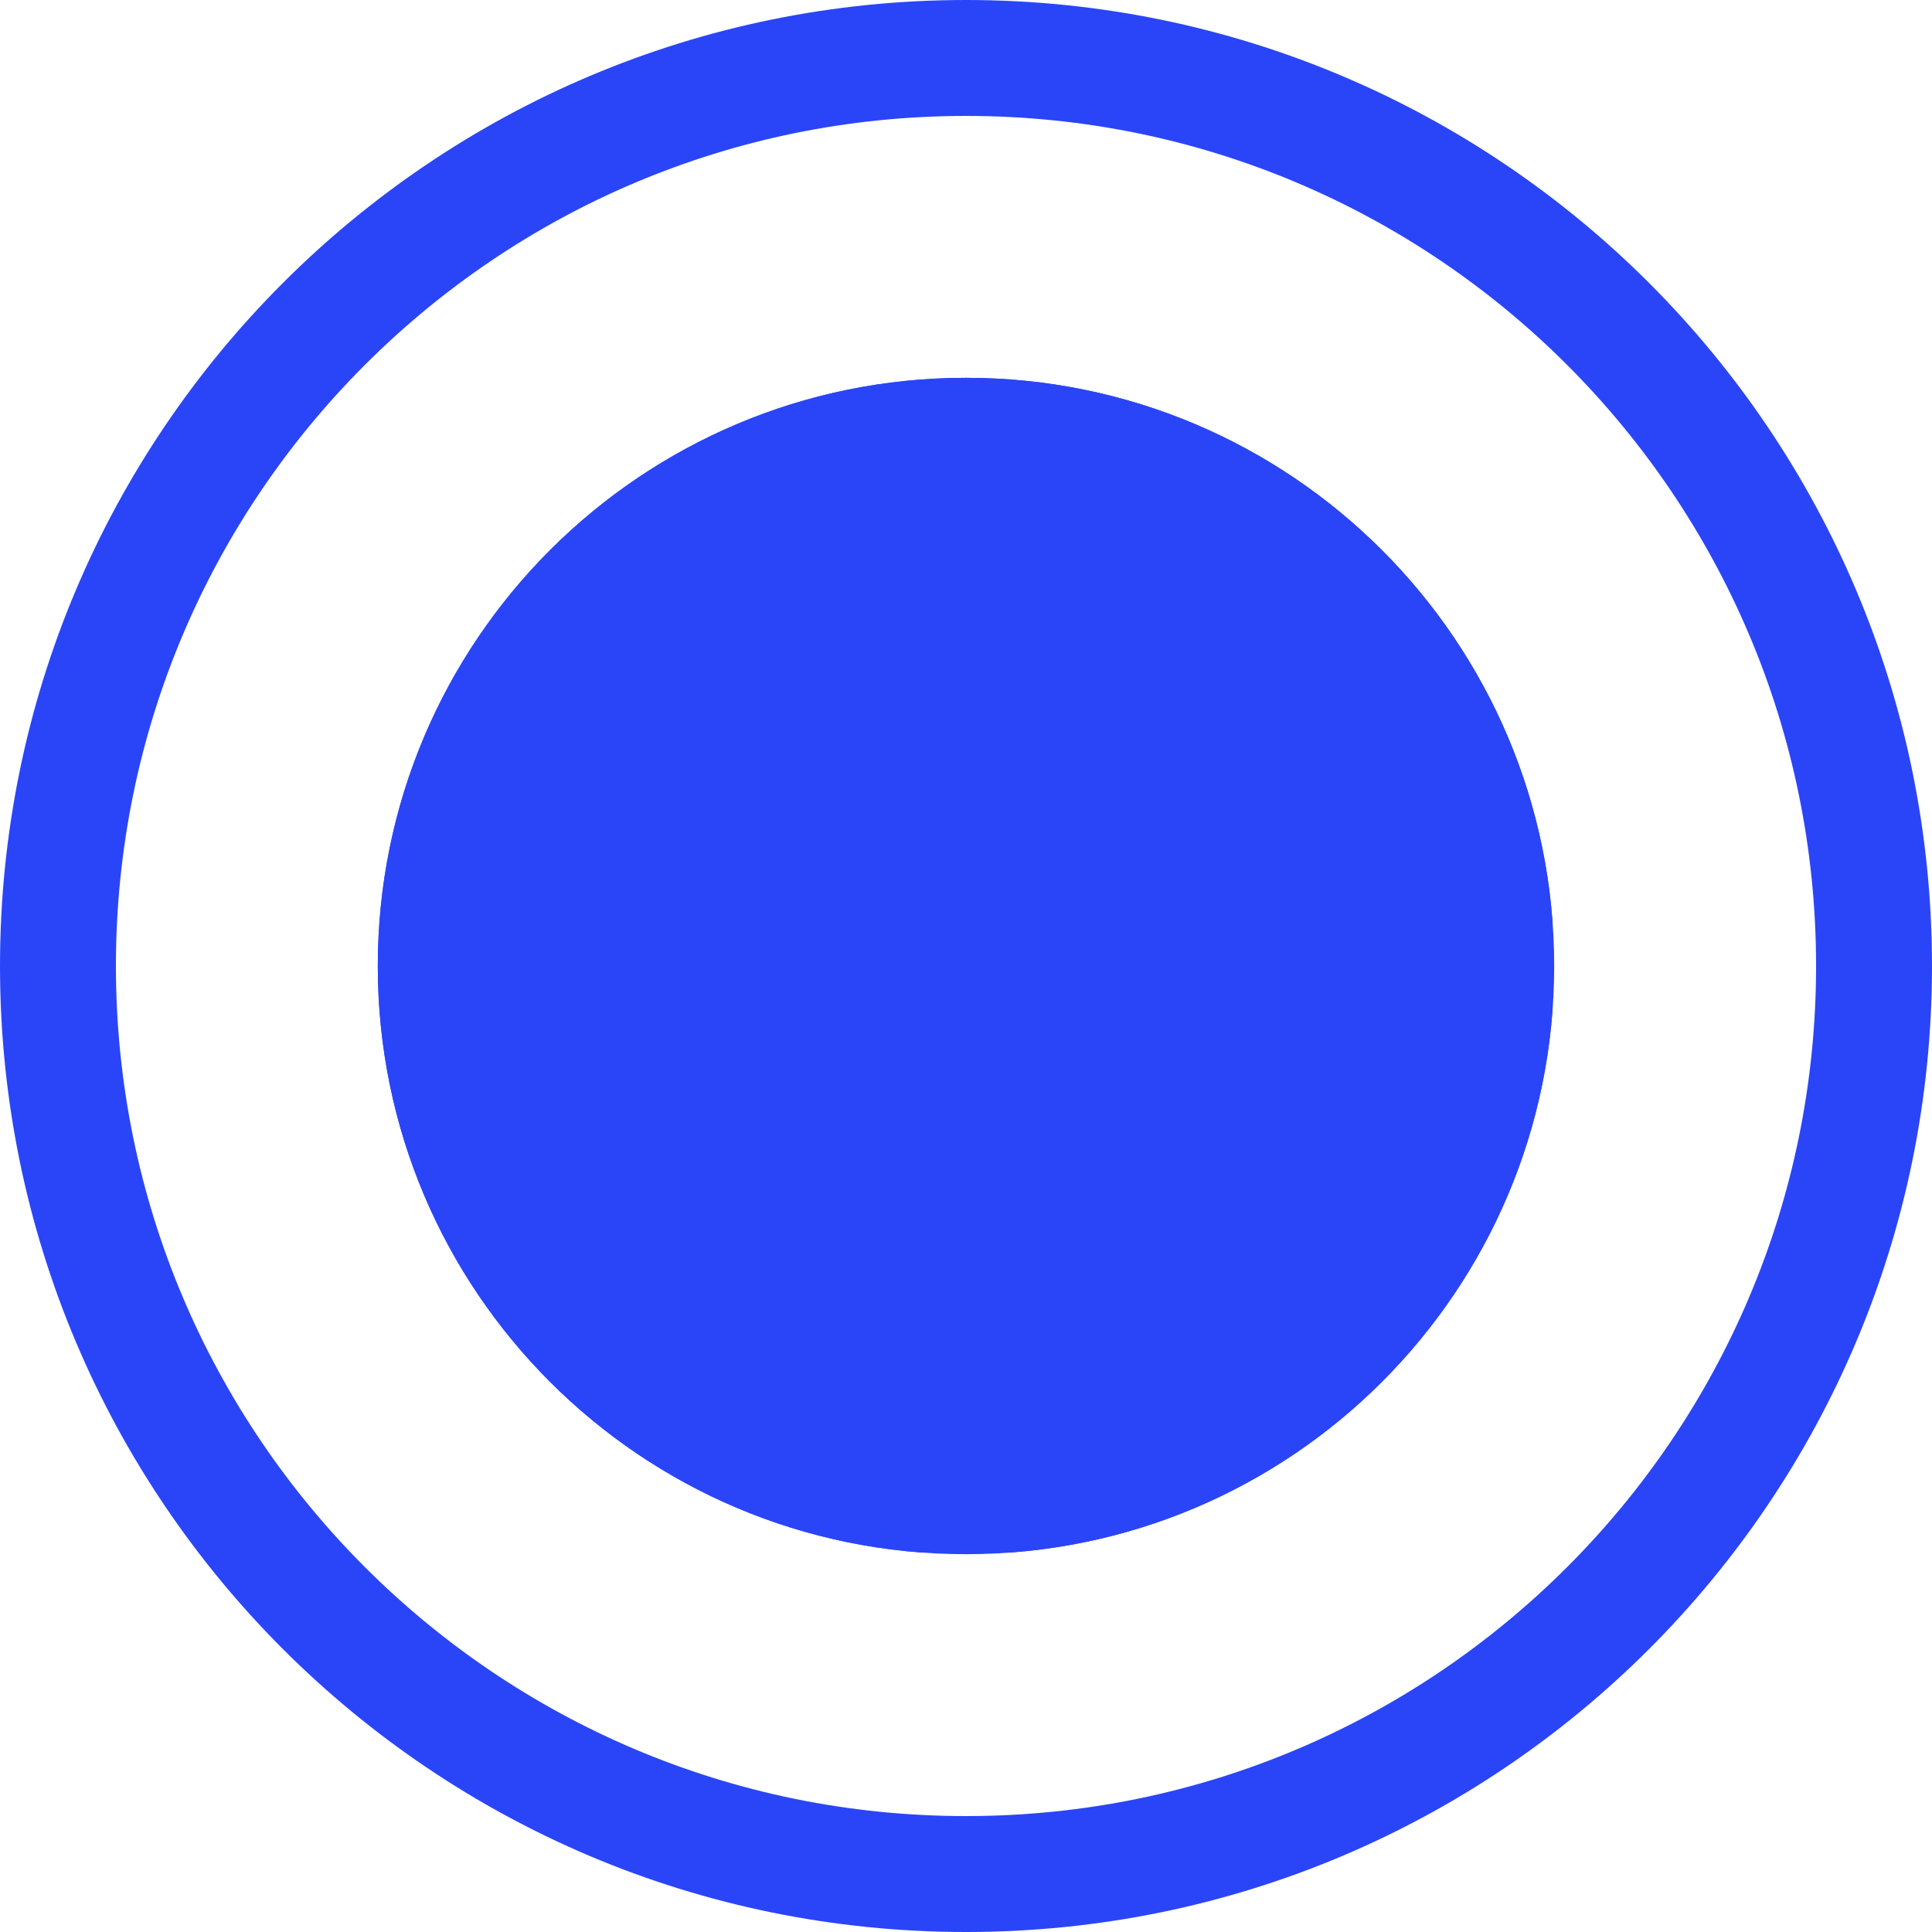
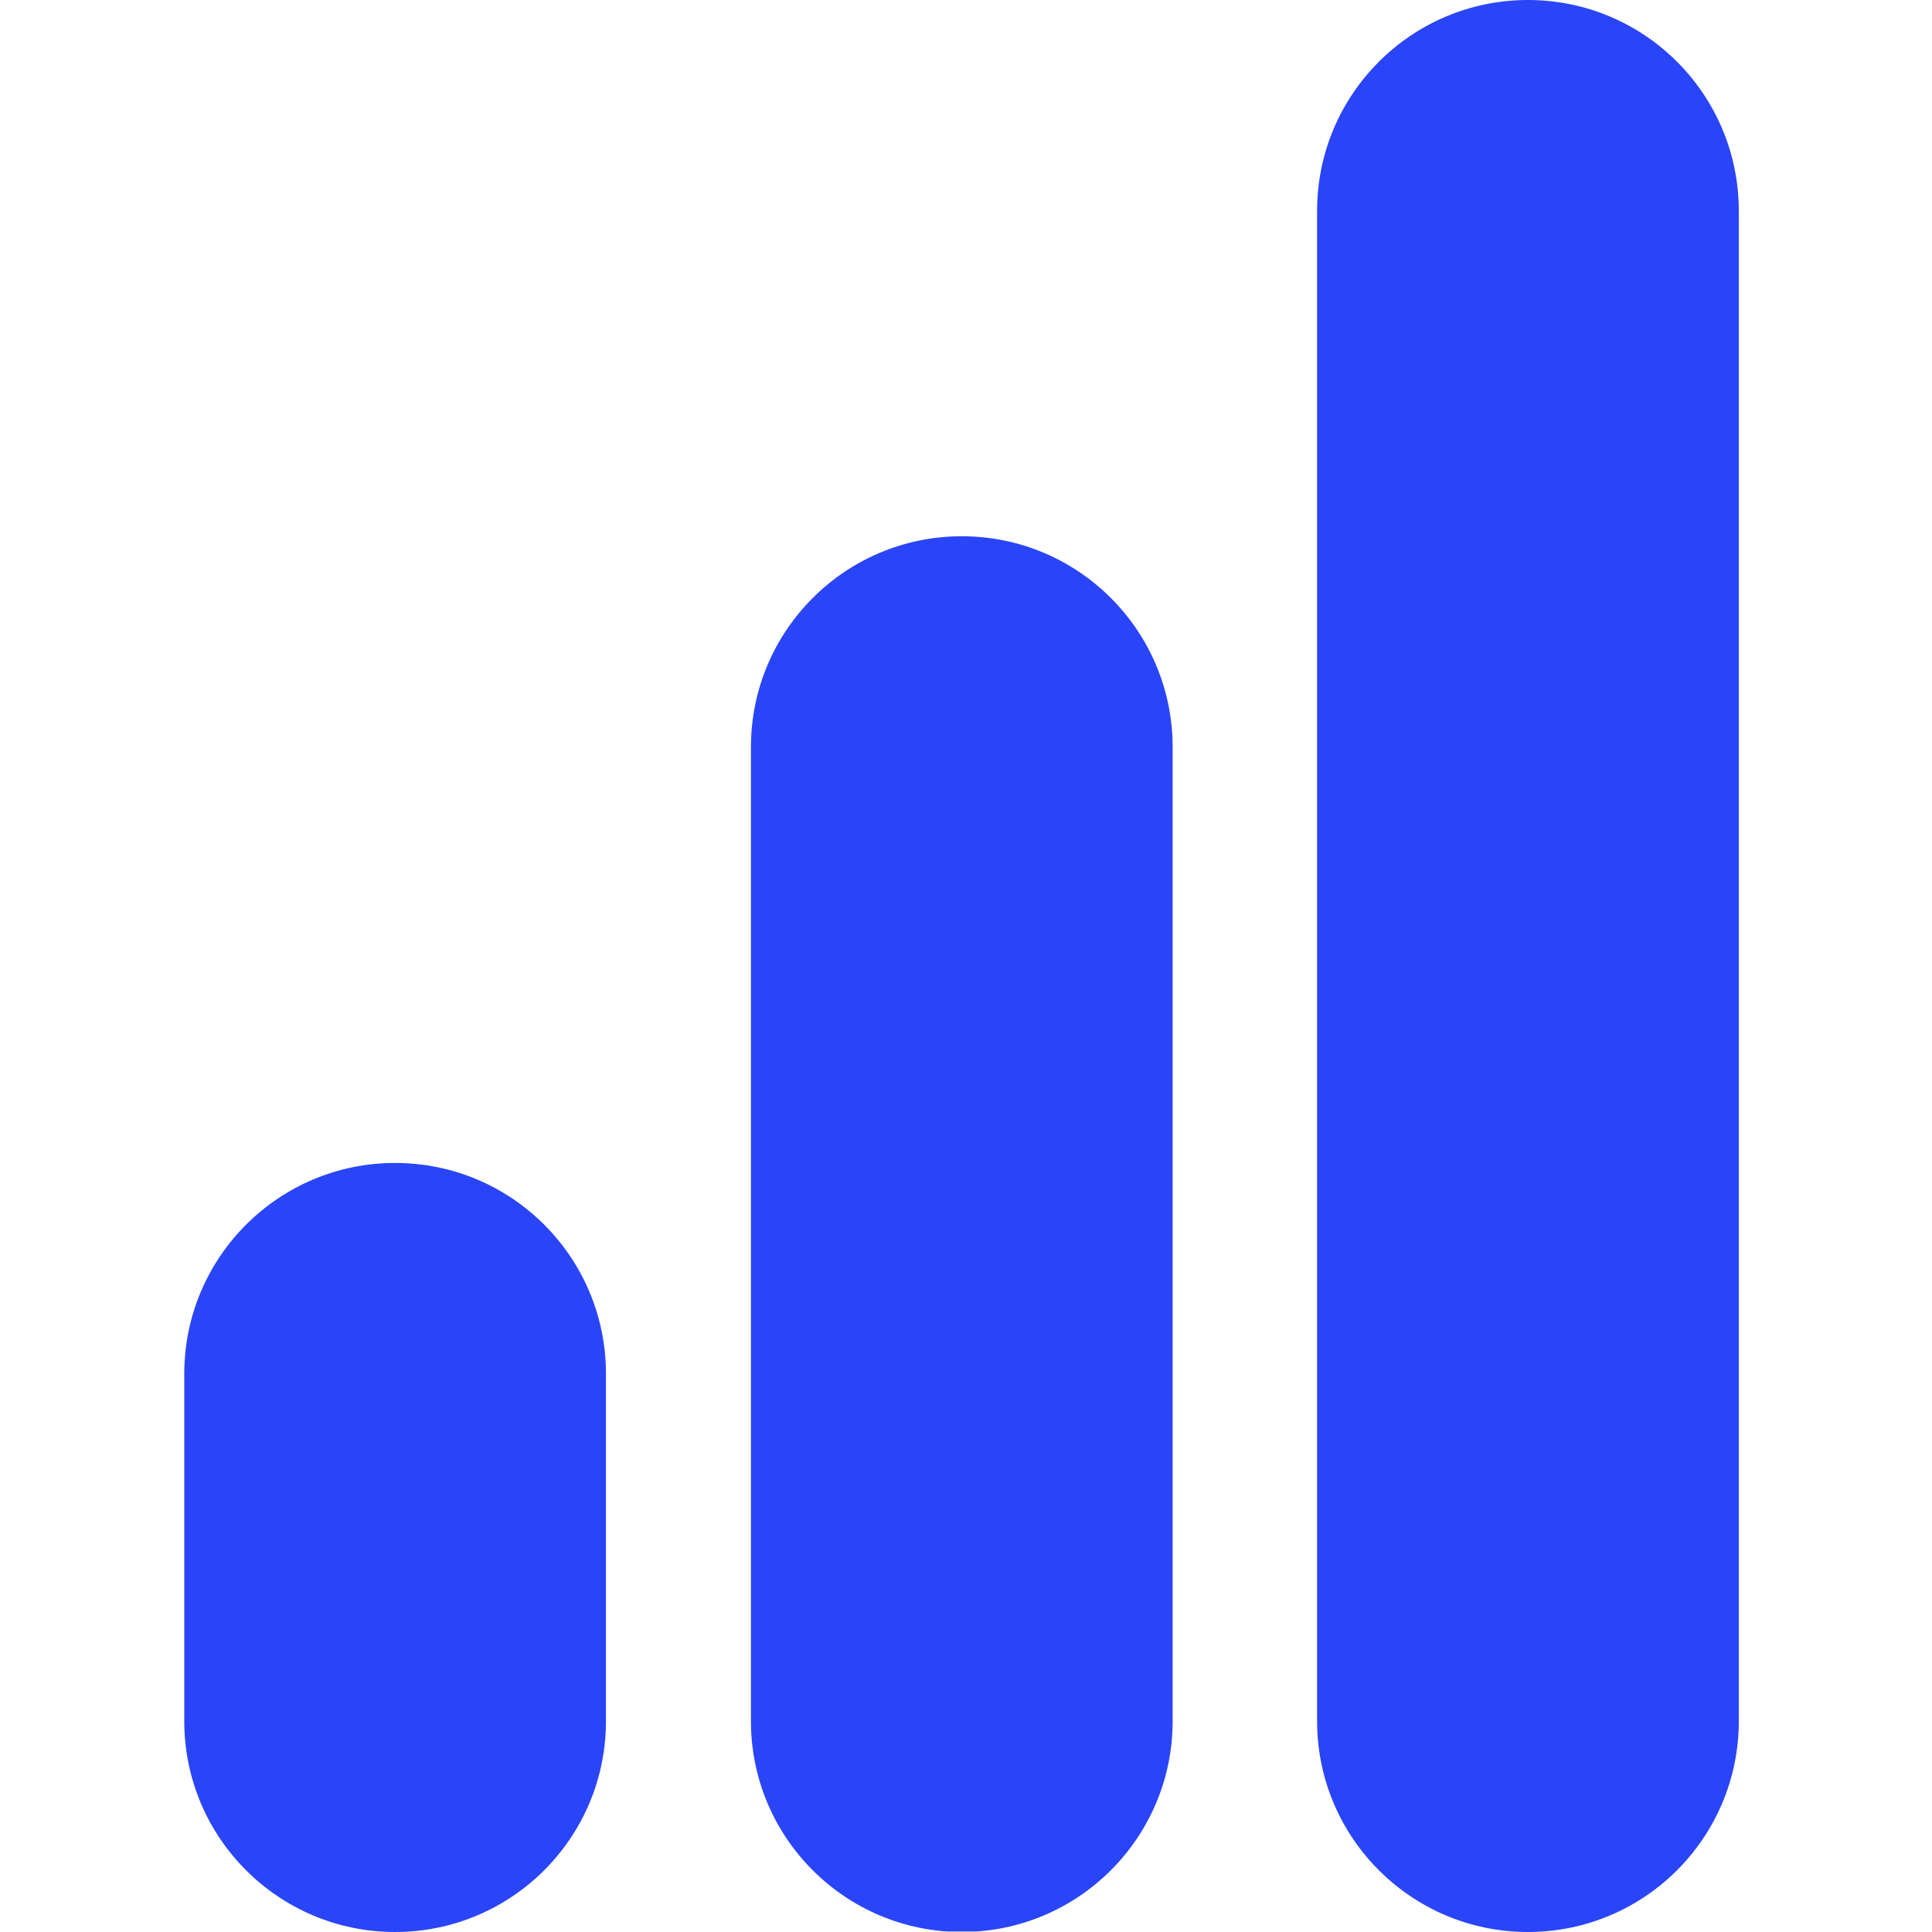
<svg xmlns="http://www.w3.org/2000/svg" width="500" zoomAndPan="magnify" viewBox="0 0 375 375" height="500" preserveAspectRatio="xMidYMid meet" version="1.0">
  <defs>
-     <clipPath id="d4b7958650">
-       <path d="M 187.5 0 C 83.945 0 0 83.945 0 187.5 C 0 291.055 83.945 375 187.5 375 C 291.055 375 375 291.055 375 187.5 C 375 83.945 291.055 0 187.5 0 Z M 187.5 0 " clip-rule="nonzero" />
+     <clipPath id="ee4639ecbf">
+       <path d="M 35.766 225.727 L 117.617 225.727 L 117.617 375 L 35.766 375 Z M 35.766 225.727 " clip-rule="nonzero" />
    </clipPath>
-     <clipPath id="651725fafc">
-       <path d="M 73.332 73.332 L 301.668 73.332 L 301.668 301.668 L 73.332 301.668 Z M 73.332 73.332 " clip-rule="nonzero" />
+     <clipPath id="33ceedf5d9">
+       <path d="M 76.691 225.727 C 99.297 225.727 117.617 244.051 117.617 266.652 L 117.617 334.074 C 117.617 356.676 99.297 375 76.691 375 C 54.09 375 35.766 356.676 35.766 334.074 L 35.766 266.652 C 35.766 244.051 54.09 225.727 76.691 225.727 Z M 76.691 225.727 " clip-rule="nonzero" />
    </clipPath>
-     <clipPath id="1fc759c43f">
-       <path d="M 187.5 73.332 C 124.445 73.332 73.332 124.445 73.332 187.5 C 73.332 250.555 124.445 301.668 187.5 301.668 C 250.555 301.668 301.668 250.555 301.668 187.5 C 301.668 124.445 250.555 73.332 187.5 73.332 Z M 187.5 73.332 " clip-rule="nonzero" />
+     <clipPath id="529b74be89">
+       <path d="M 145.758 104.086 L 227.609 104.086 L 227.609 375 L 145.758 375 Z M 145.758 104.086 " clip-rule="nonzero" />
    </clipPath>
-     <clipPath id="1b3f53d6d7">
-       <path d="M 73.332 73.332 L 301.332 73.332 L 301.332 301.332 L 73.332 301.332 Z M 73.332 73.332 " clip-rule="nonzero" />
+     <clipPath id="811091750c">
+       <path d="M 186.684 104.086 C 209.285 104.086 227.609 122.41 227.609 145.012 L 227.609 334.074 C 227.609 356.676 209.285 375 186.684 375 C 164.082 375 145.758 356.676 145.758 334.074 L 145.758 145.012 C 145.758 122.41 164.082 104.086 186.684 104.086 Z M 186.684 104.086 " clip-rule="nonzero" />
    </clipPath>
-     <clipPath id="54bf1162dc">
-       <path d="M 187.496 73.332 C 124.445 73.332 73.332 124.445 73.332 187.496 C 73.332 250.547 124.445 301.66 187.496 301.66 C 250.547 301.66 301.66 250.547 301.66 187.496 C 301.66 124.445 250.547 73.332 187.496 73.332 Z M 187.496 73.332 " clip-rule="nonzero" />
+     <clipPath id="65b019fb1c">
+       <path d="M 255.648 0 L 337.5 0 L 337.5 375 L 255.648 375 Z M 255.648 0 " clip-rule="nonzero" />
+     </clipPath>
+     <clipPath id="6a008c90aa">
+       <path d="M 296.574 0 C 319.176 0 337.5 18.324 337.5 40.926 L 337.5 334.074 C 337.5 356.676 319.176 375 296.574 375 C 273.973 375 255.648 356.676 255.648 334.074 L 255.648 40.926 C 255.648 18.324 273.973 0 296.574 0 Z M 296.574 0 " clip-rule="nonzero" />
    </clipPath>
  </defs>
-   <g clip-path="url(#d4b7958650)">
-     <path stroke-linecap="butt" transform="matrix(0.75, 0, 0, 0.75, 0.0000045, 0.0000000000009166)" fill="none" stroke-linejoin="miter" d="M 250 -0 C 111.927 -0 -0 111.927 -0 250 C -0 388.073 111.927 500 250 500 C 388.073 500 500 388.073 500 250 C 500 111.927 388.073 -0 250 -0 Z M 250 -0 " stroke="#2a45f8" stroke-width="60" stroke-opacity="1" stroke-miterlimit="4" />
-   </g>
-   <g clip-path="url(#651725fafc)">
-     <g clip-path="url(#1fc759c43f)">
-       <path fill="#2a45f8" d="M 73.332 73.332 L 301.668 73.332 L 301.668 301.668 L 73.332 301.668 Z M 73.332 73.332 " fill-opacity="1" fill-rule="nonzero" />
+   <g clip-path="url(#ee4639ecbf)">
+     <g clip-path="url(#33ceedf5d9)">
+       <path fill="#2a45f8" d="M 35.766 225.727 L 117.617 225.727 L 117.617 375.043 L 35.766 375.043 Z M 35.766 225.727 " fill-opacity="1" fill-rule="nonzero" />
    </g>
  </g>
-   <g clip-path="url(#1b3f53d6d7)">
-     <g clip-path="url(#54bf1162dc)">
-       <path stroke-linecap="butt" transform="matrix(0.75, 0, 0, 0.75, 73.33085, 73.33084)" fill="none" stroke-linejoin="miter" d="M 152.22 0.002 C 68.153 0.002 0.002 68.153 0.002 152.22 C 0.002 236.288 68.153 304.439 152.22 304.439 C 236.288 304.439 304.439 236.288 304.439 152.22 C 304.439 68.153 236.288 0.002 152.22 0.002 Z M 152.22 0.002 " stroke="#2a45f8" stroke-width="60" stroke-opacity="1" stroke-miterlimit="4" />
+   <g clip-path="url(#529b74be89)">
+     <g clip-path="url(#811091750c)">
+       <path fill="#2a45f8" d="M 145.758 104.086 L 227.609 104.086 L 227.609 374.898 L 145.758 374.898 Z M 145.758 104.086 " fill-opacity="1" fill-rule="nonzero" />
+     </g>
+   </g>
+   <g clip-path="url(#65b019fb1c)">
+     <g clip-path="url(#6a008c90aa)">
+       <path fill="#2a45f8" d="M 255.648 0 L 337.5 0 L 337.5 375.043 L 255.648 375.043 Z M 255.648 0 " fill-opacity="1" fill-rule="nonzero" />
    </g>
  </g>
</svg>
